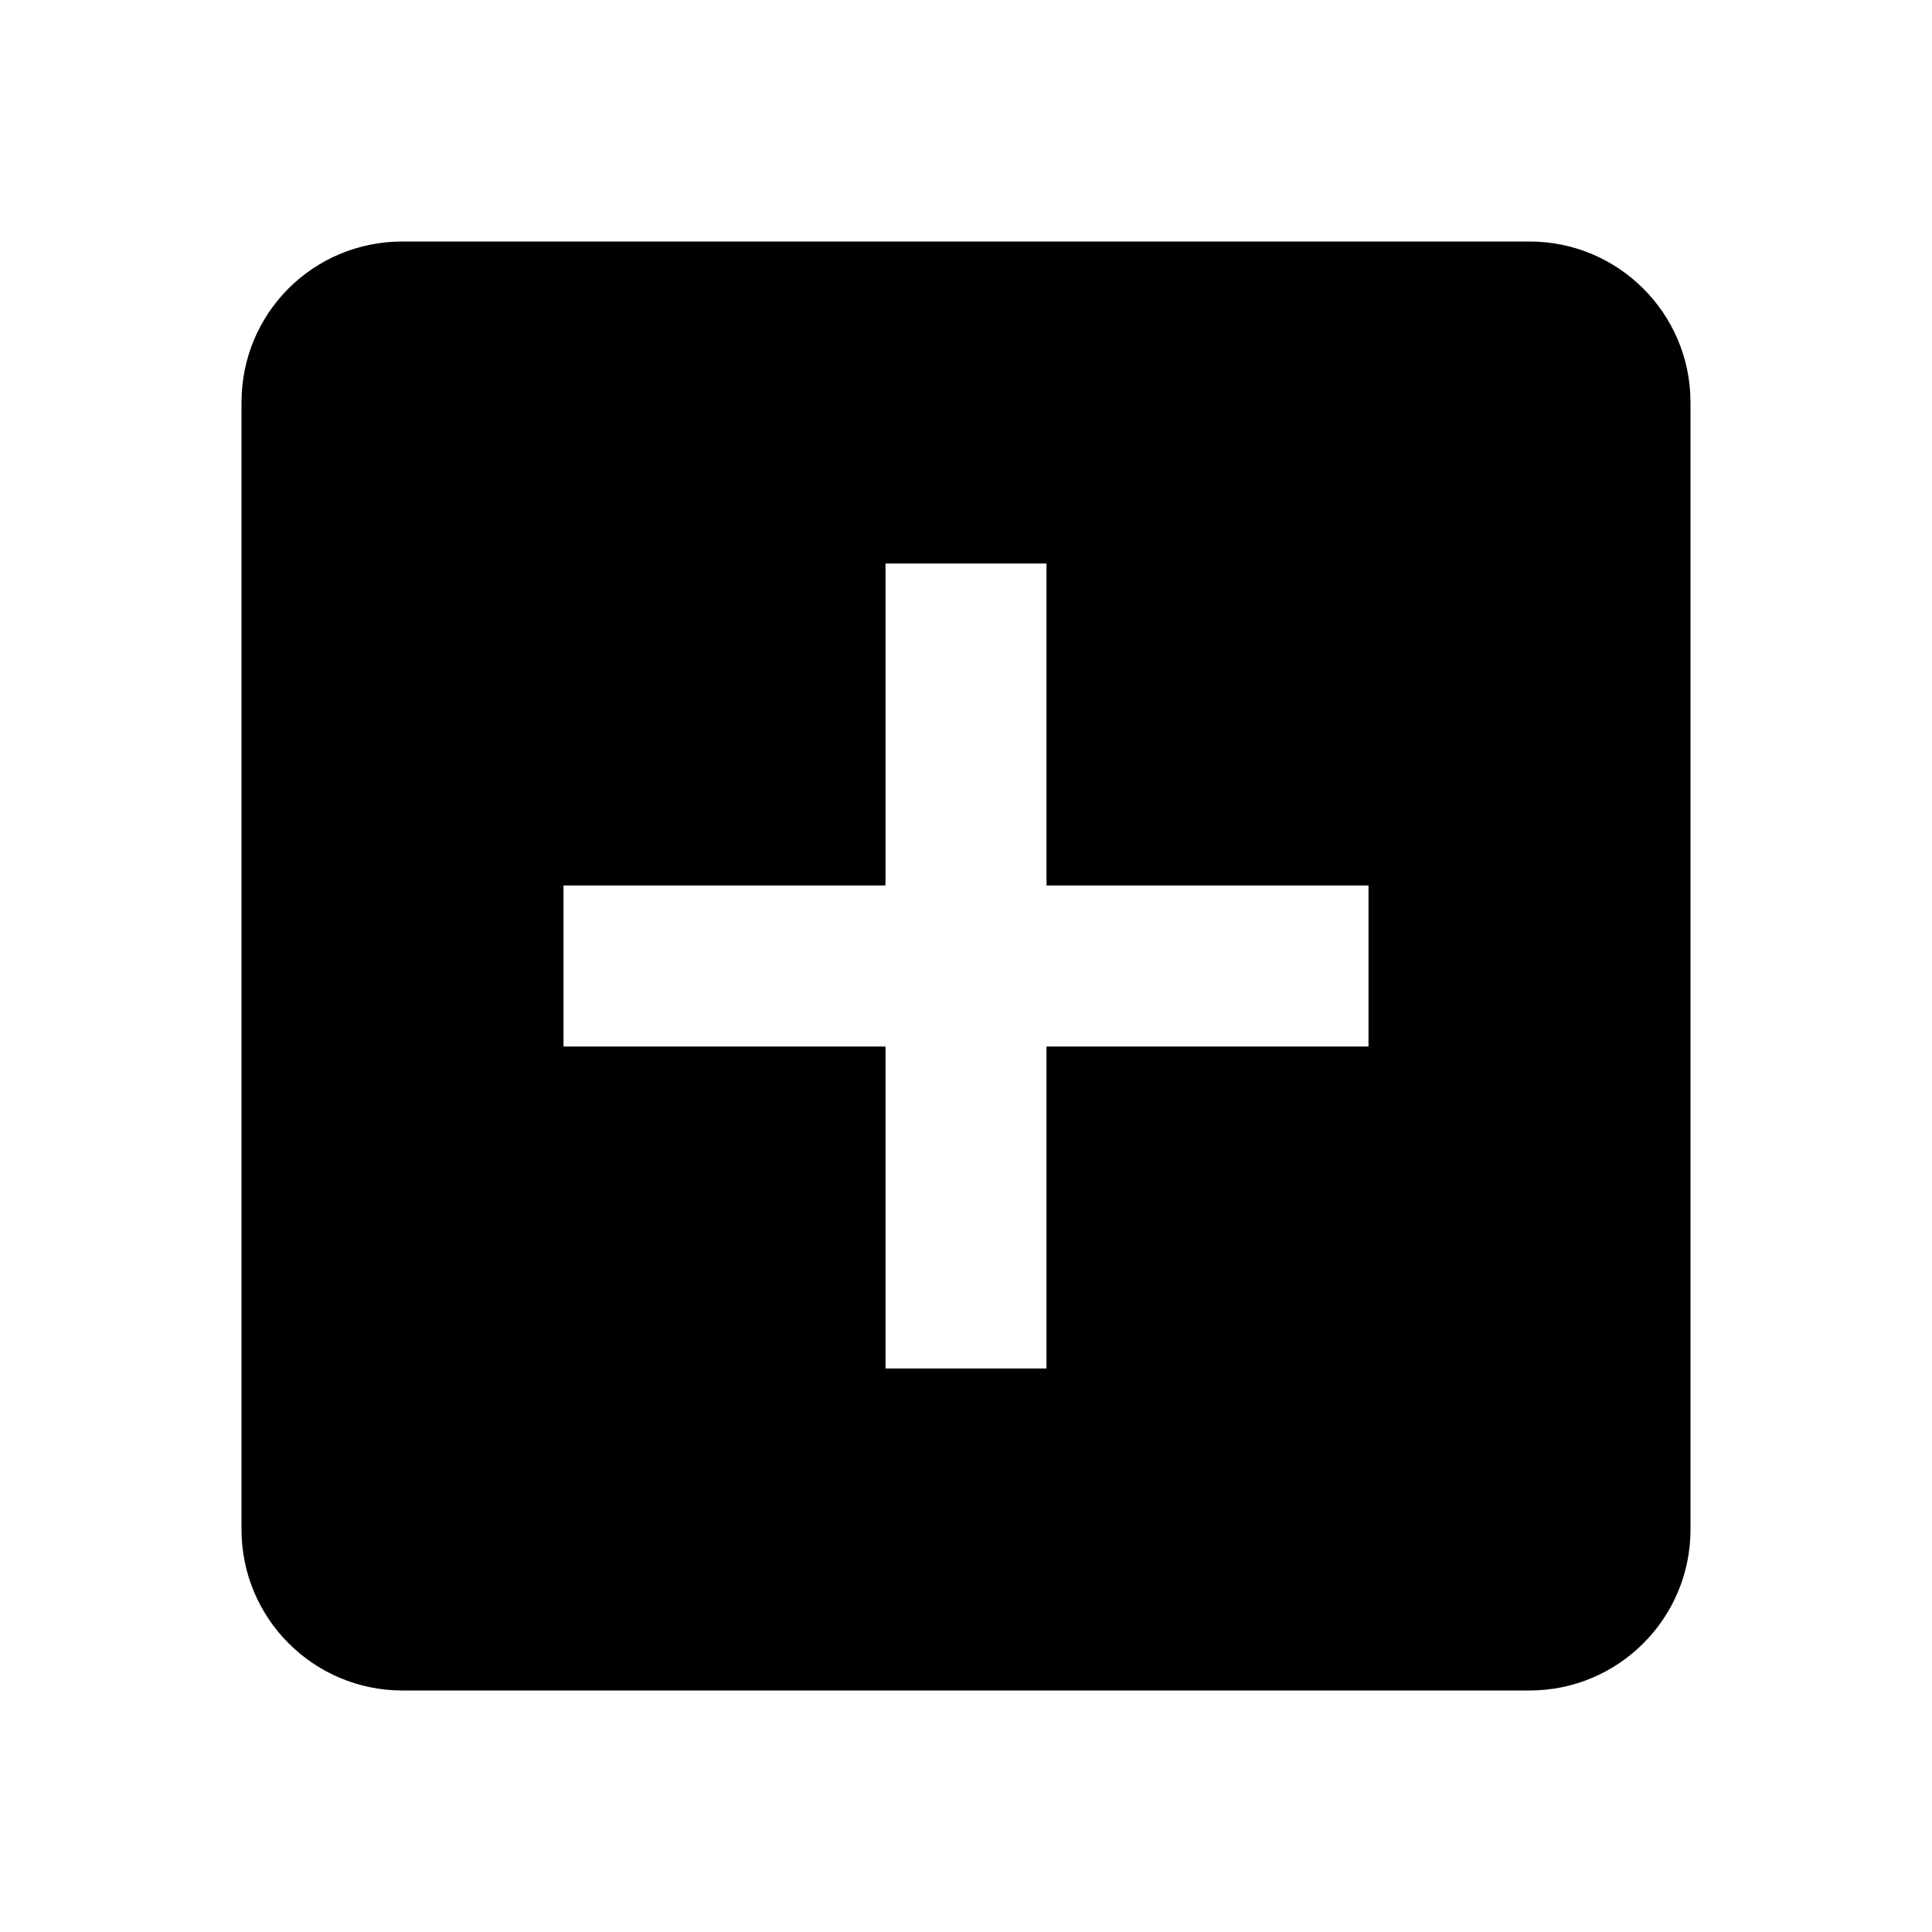
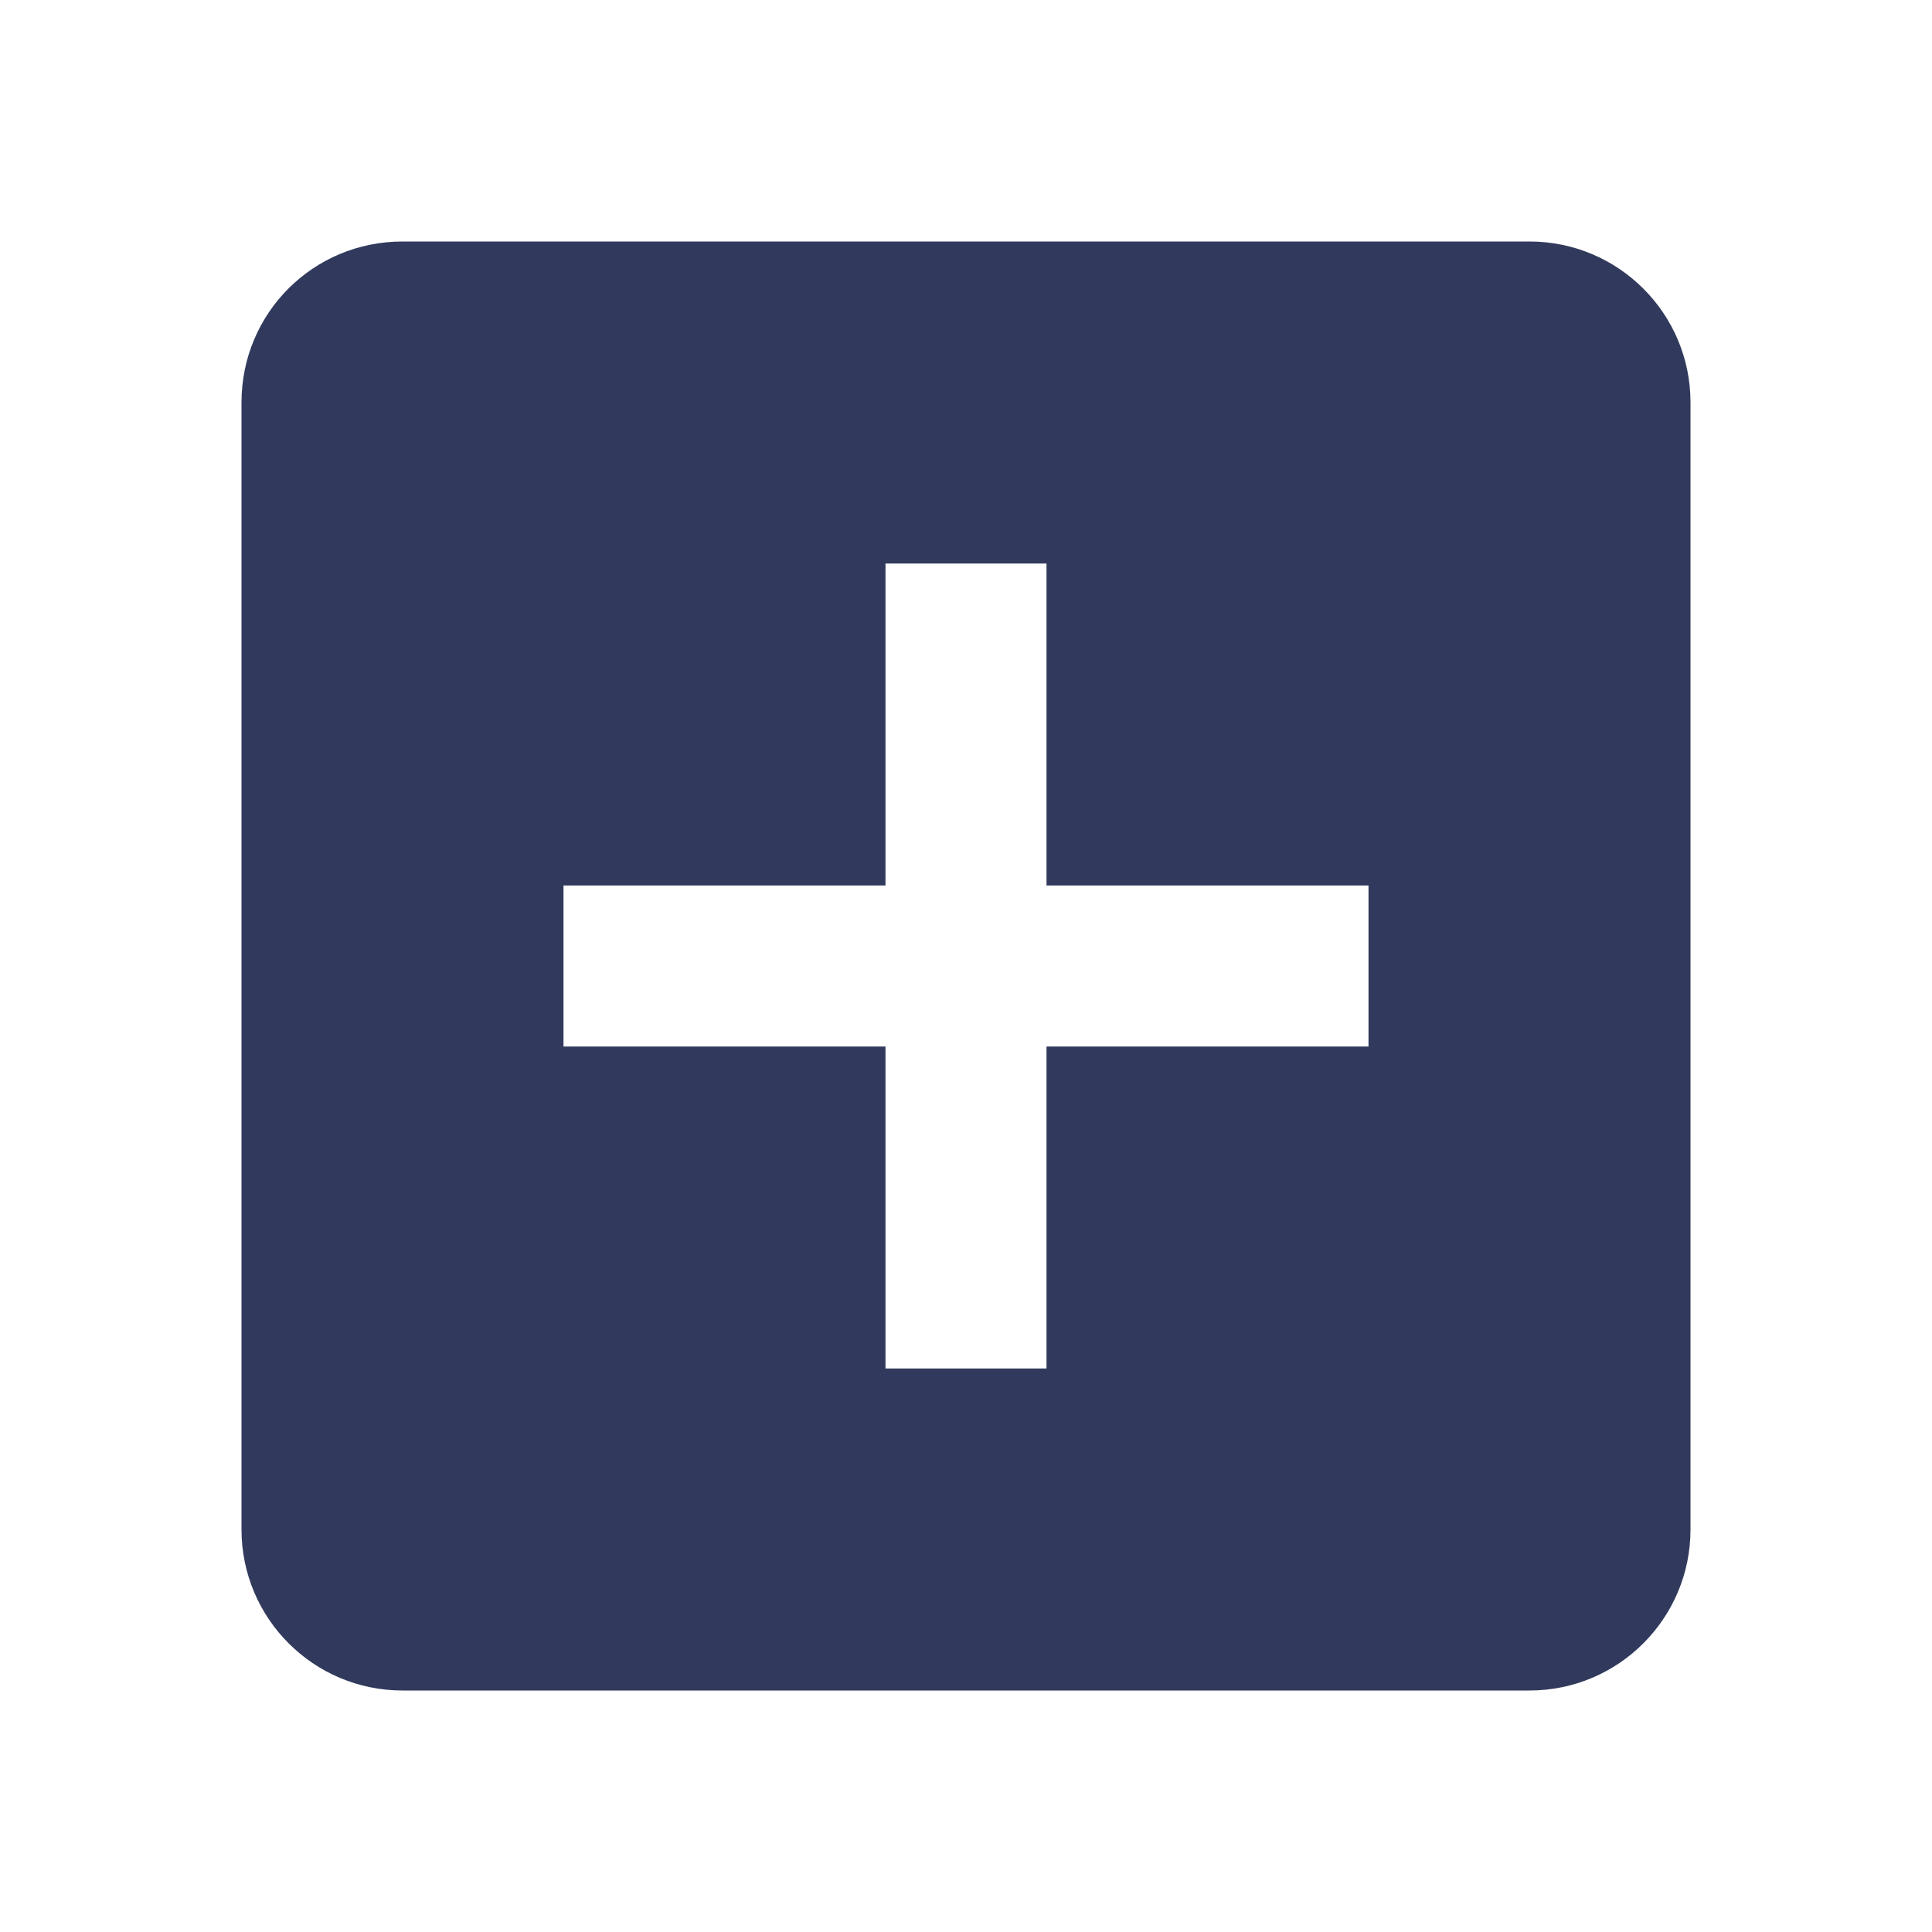
- <svg xmlns="http://www.w3.org/2000/svg" viewBox="0 0 24 24">
+ <svg xmlns="http://www.w3.org/2000/svg" style="fill:#313A5C;" viewBox="0 0 24 24">
  <path d="M17,13H13V17H11V13H7V11H11V7H13V11H17M19,3H5C3.89,3 3,3.89 3,5V19A2,2 0 0,0 5,21H19A2,2 0 0,0 21,19V5C21,3.89 20.1,3 19,3Z" />
</svg>
